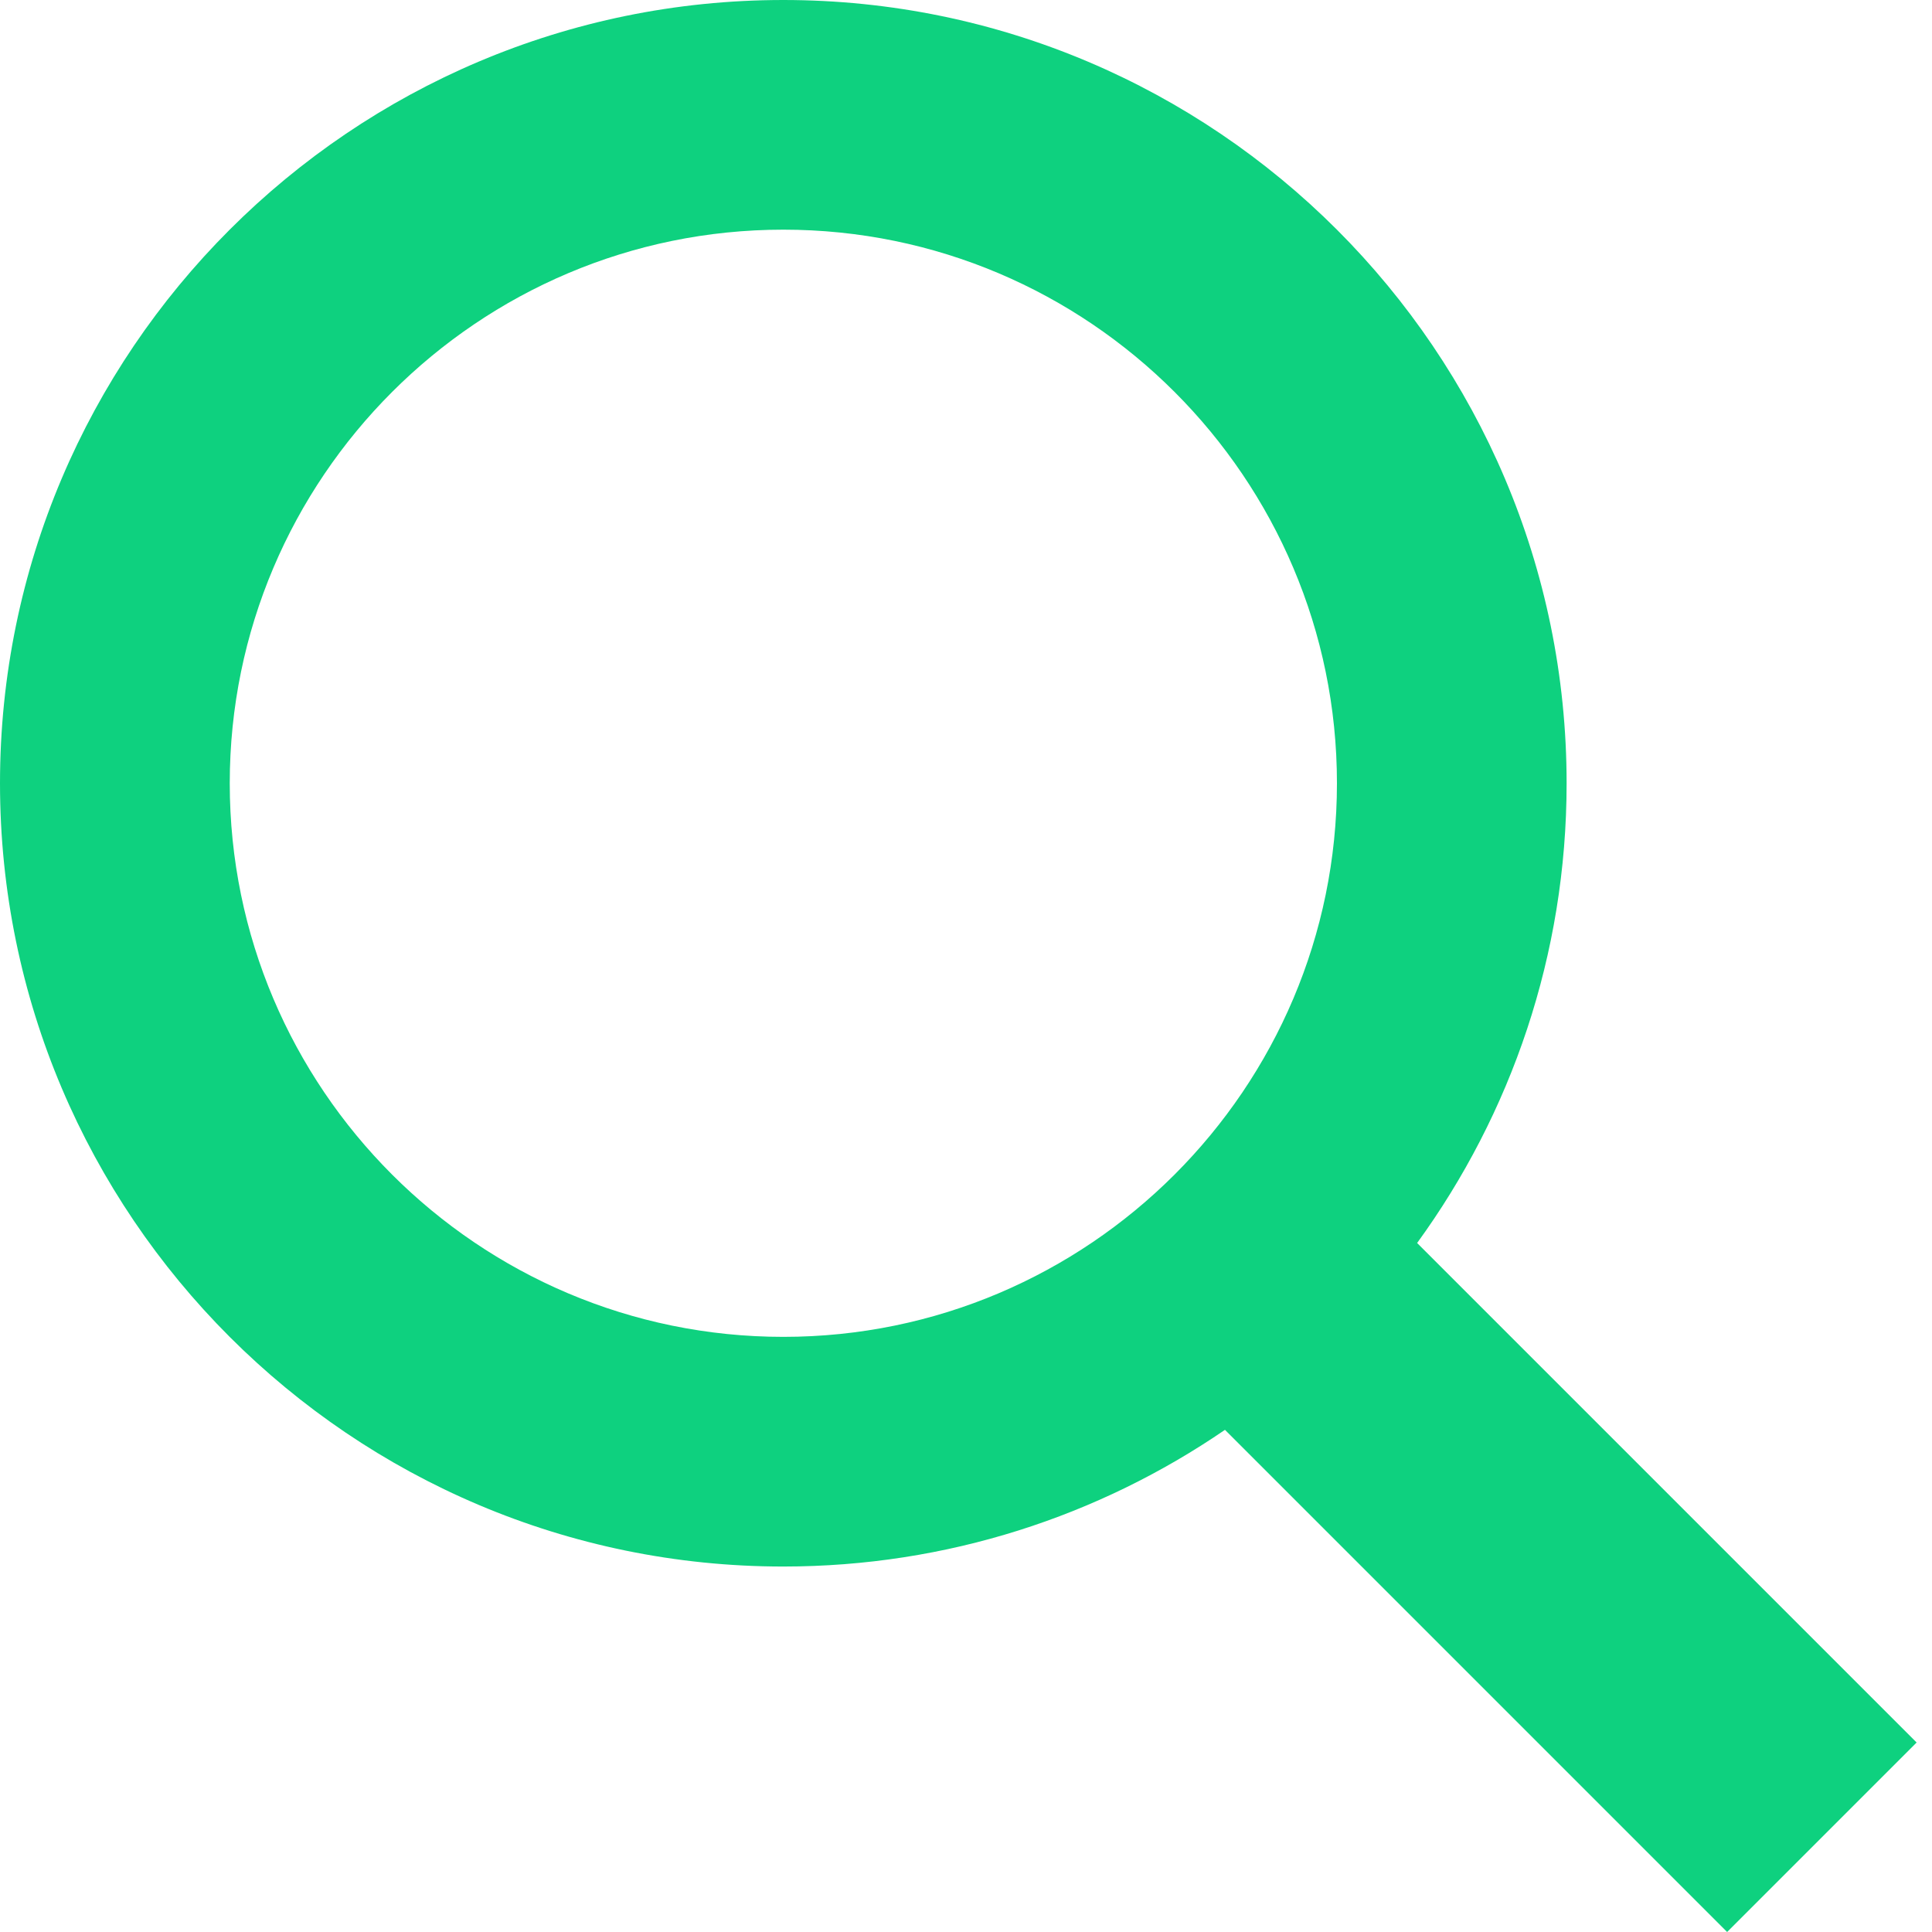
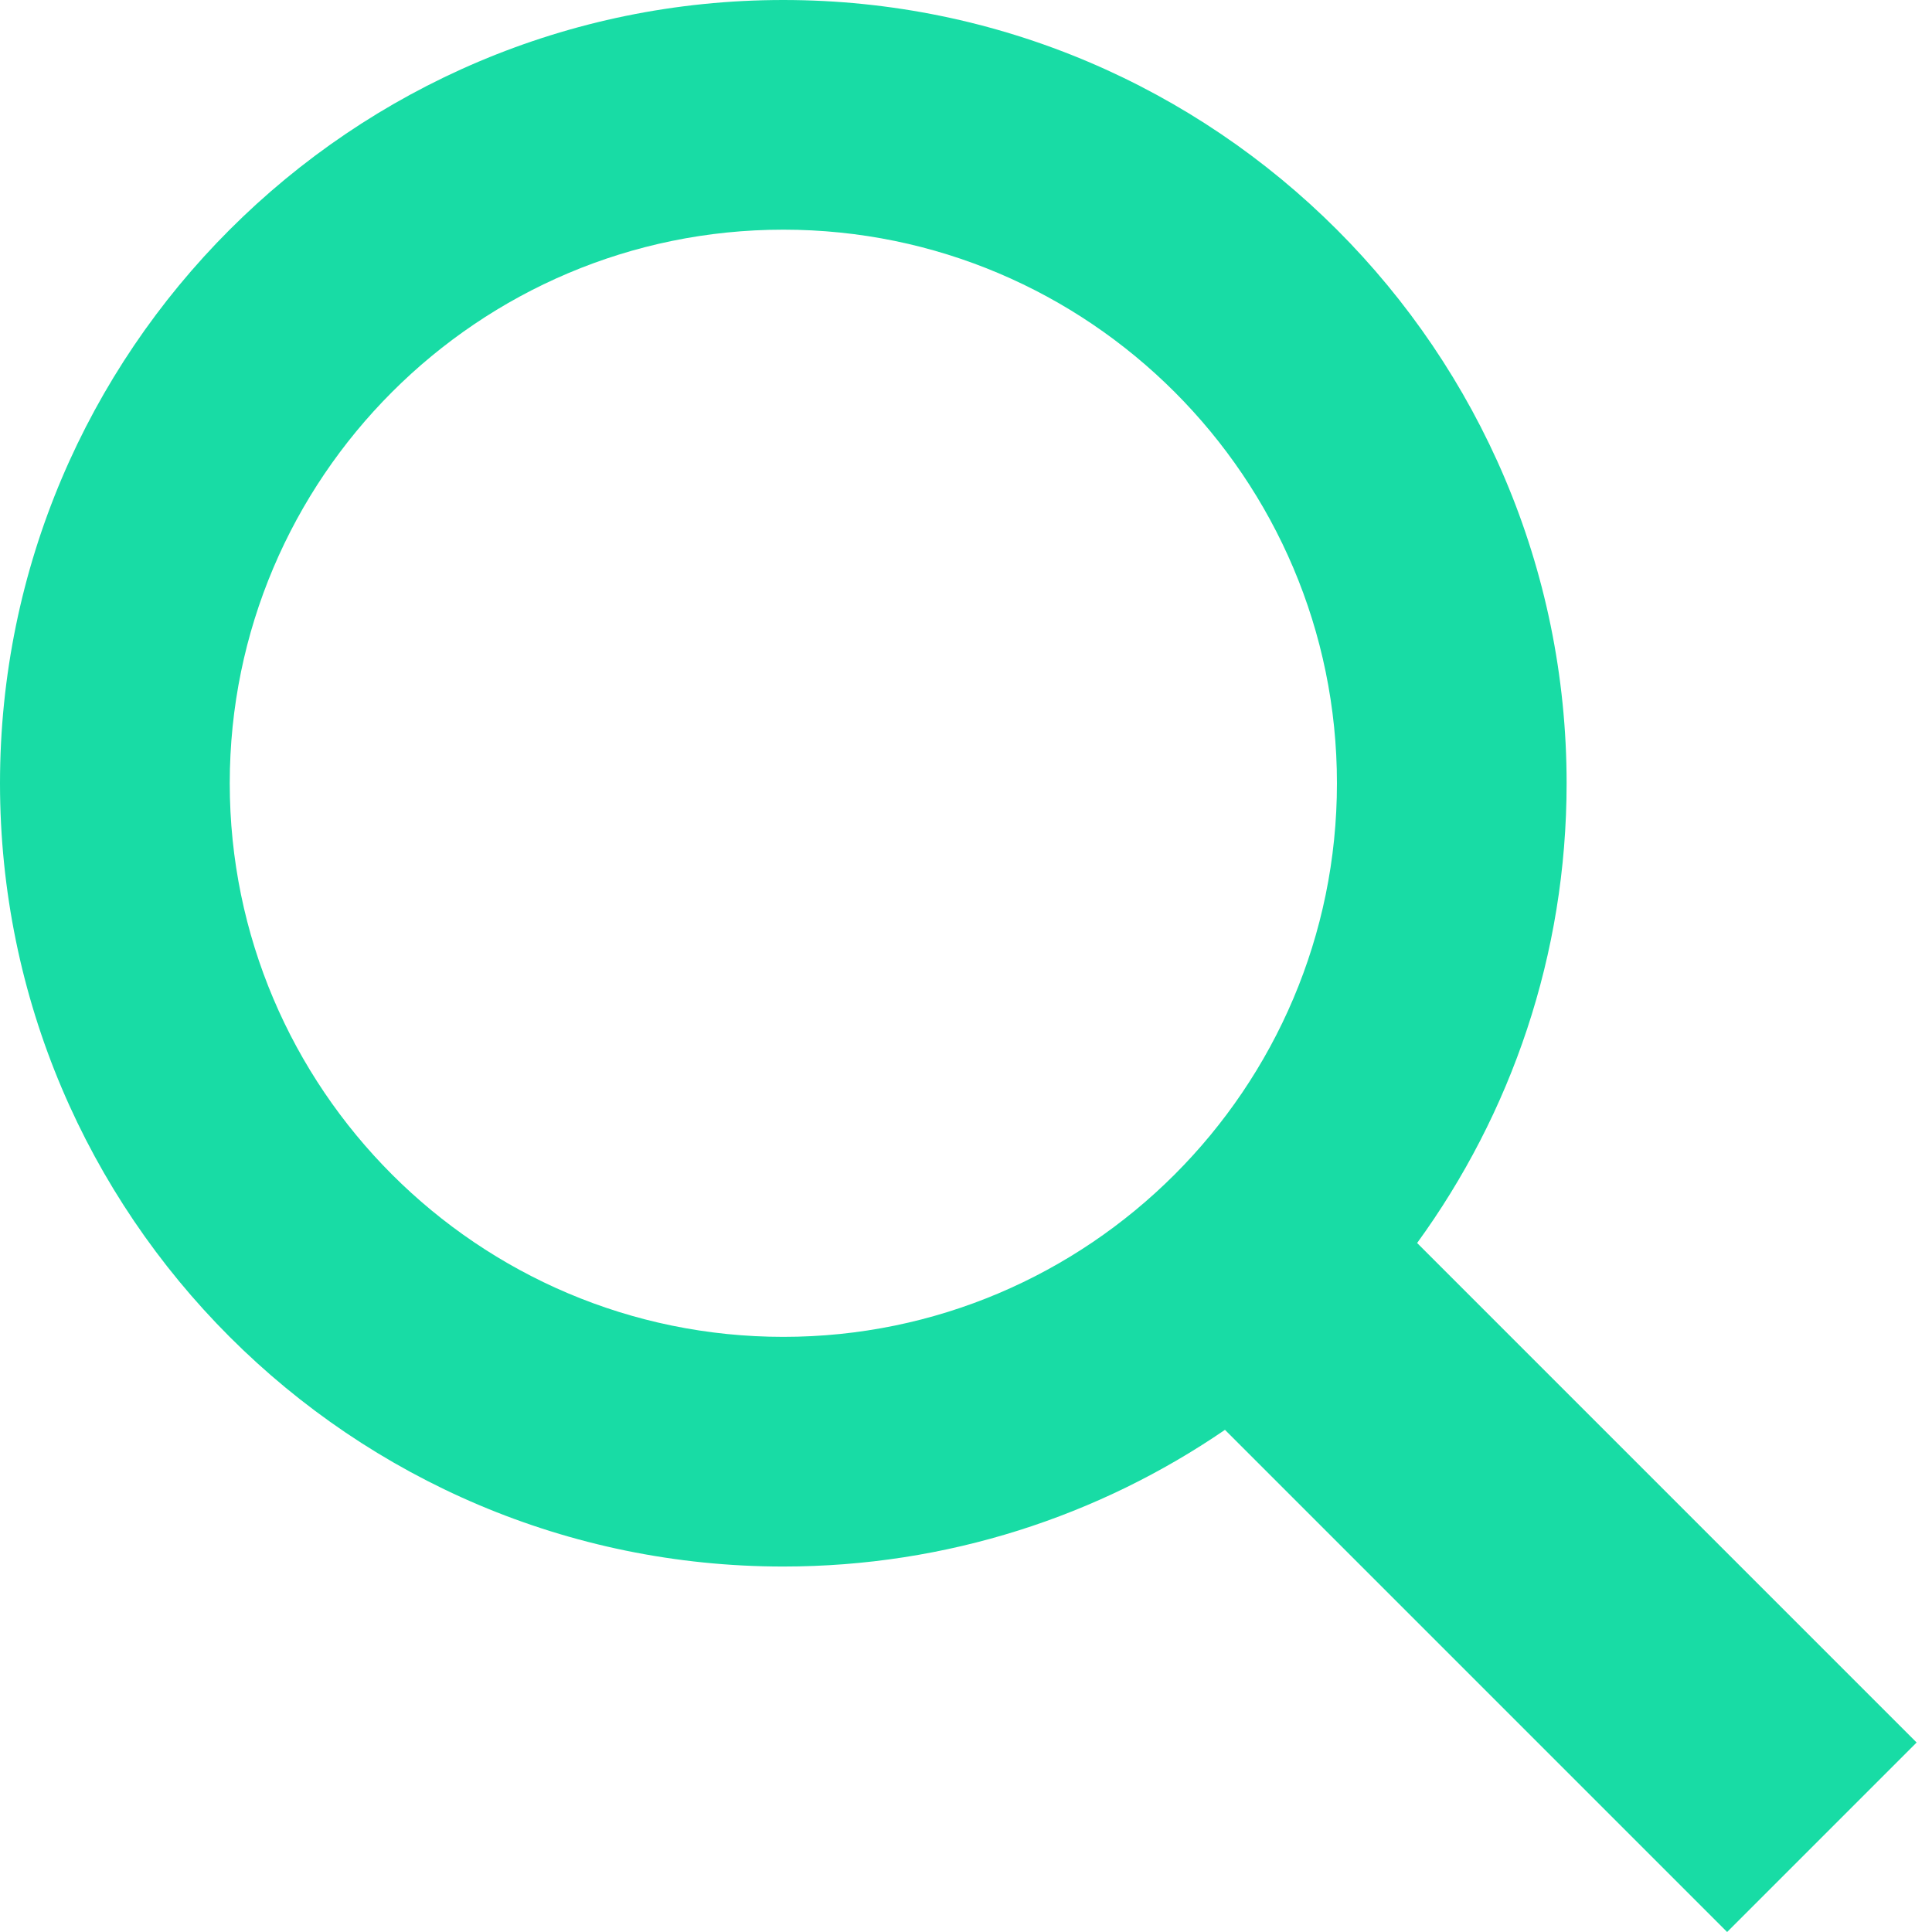
<svg xmlns="http://www.w3.org/2000/svg" width="24" height="24" viewBox="0 0 24 24" fill="none">
-   <path d="M23.809 21.646L17.604 15.441C18.771 13.836 19.461 11.862 19.461 9.73C19.461 4.365 15.096 0 9.73 0C4.365 0 0 4.365 0 9.73C0 15.096 4.365 19.46 9.73 19.46C11.764 19.46 13.653 18.833 15.217 17.762L21.455 24L23.809 21.646ZM2.854 9.73C2.854 5.938 5.939 2.853 9.731 2.853C13.523 2.853 16.608 5.938 16.608 9.73C16.608 13.522 13.523 16.607 9.731 16.607C5.938 16.607 2.854 13.522 2.854 9.73Z" fill="#0ED17F" />
+   <path d="M23.809 21.646L17.604 15.441C18.771 13.836 19.461 11.862 19.461 9.73C19.461 4.365 15.096 0 9.73 0C4.365 0 0 4.365 0 9.73C0 15.096 4.365 19.46 9.73 19.46C11.764 19.46 13.653 18.833 15.217 17.762L21.455 24L23.809 21.646ZM2.854 9.73C2.854 5.938 5.939 2.853 9.731 2.853C13.523 2.853 16.608 5.938 16.608 9.73C16.608 13.522 13.523 16.607 9.731 16.607C5.938 16.607 2.854 13.522 2.854 9.73Z" fill="#18dca5" />
</svg>
